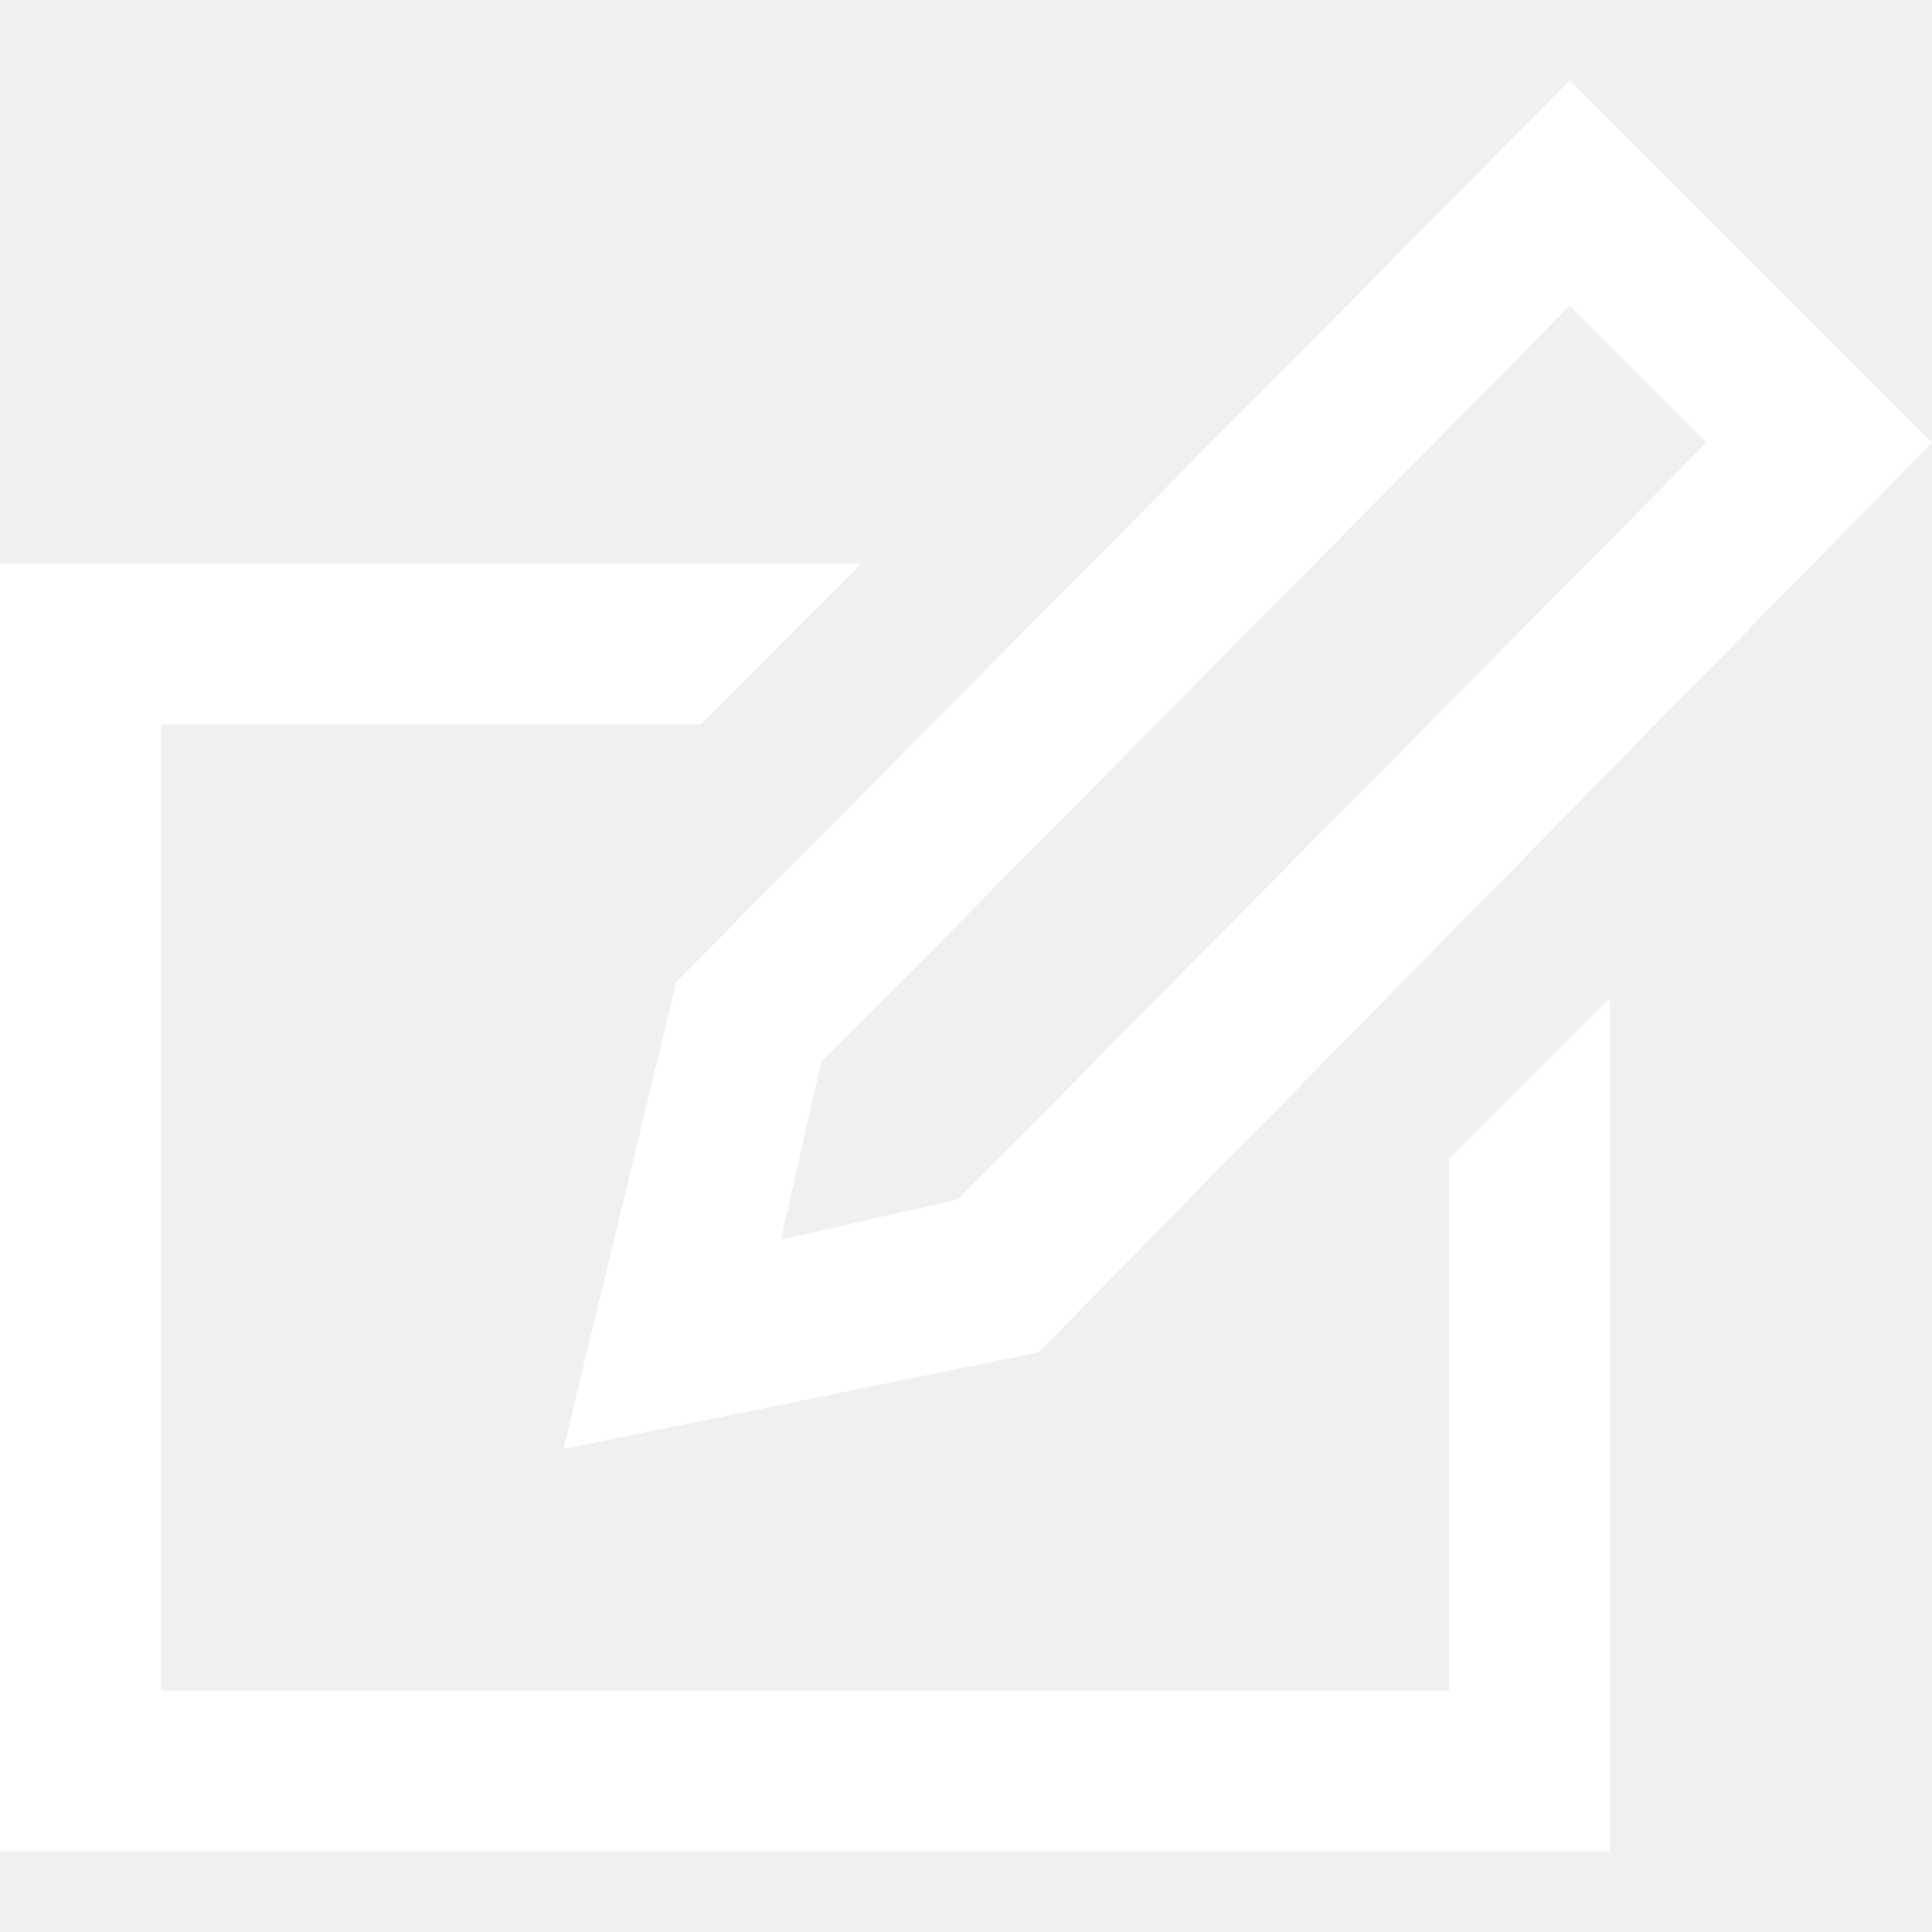
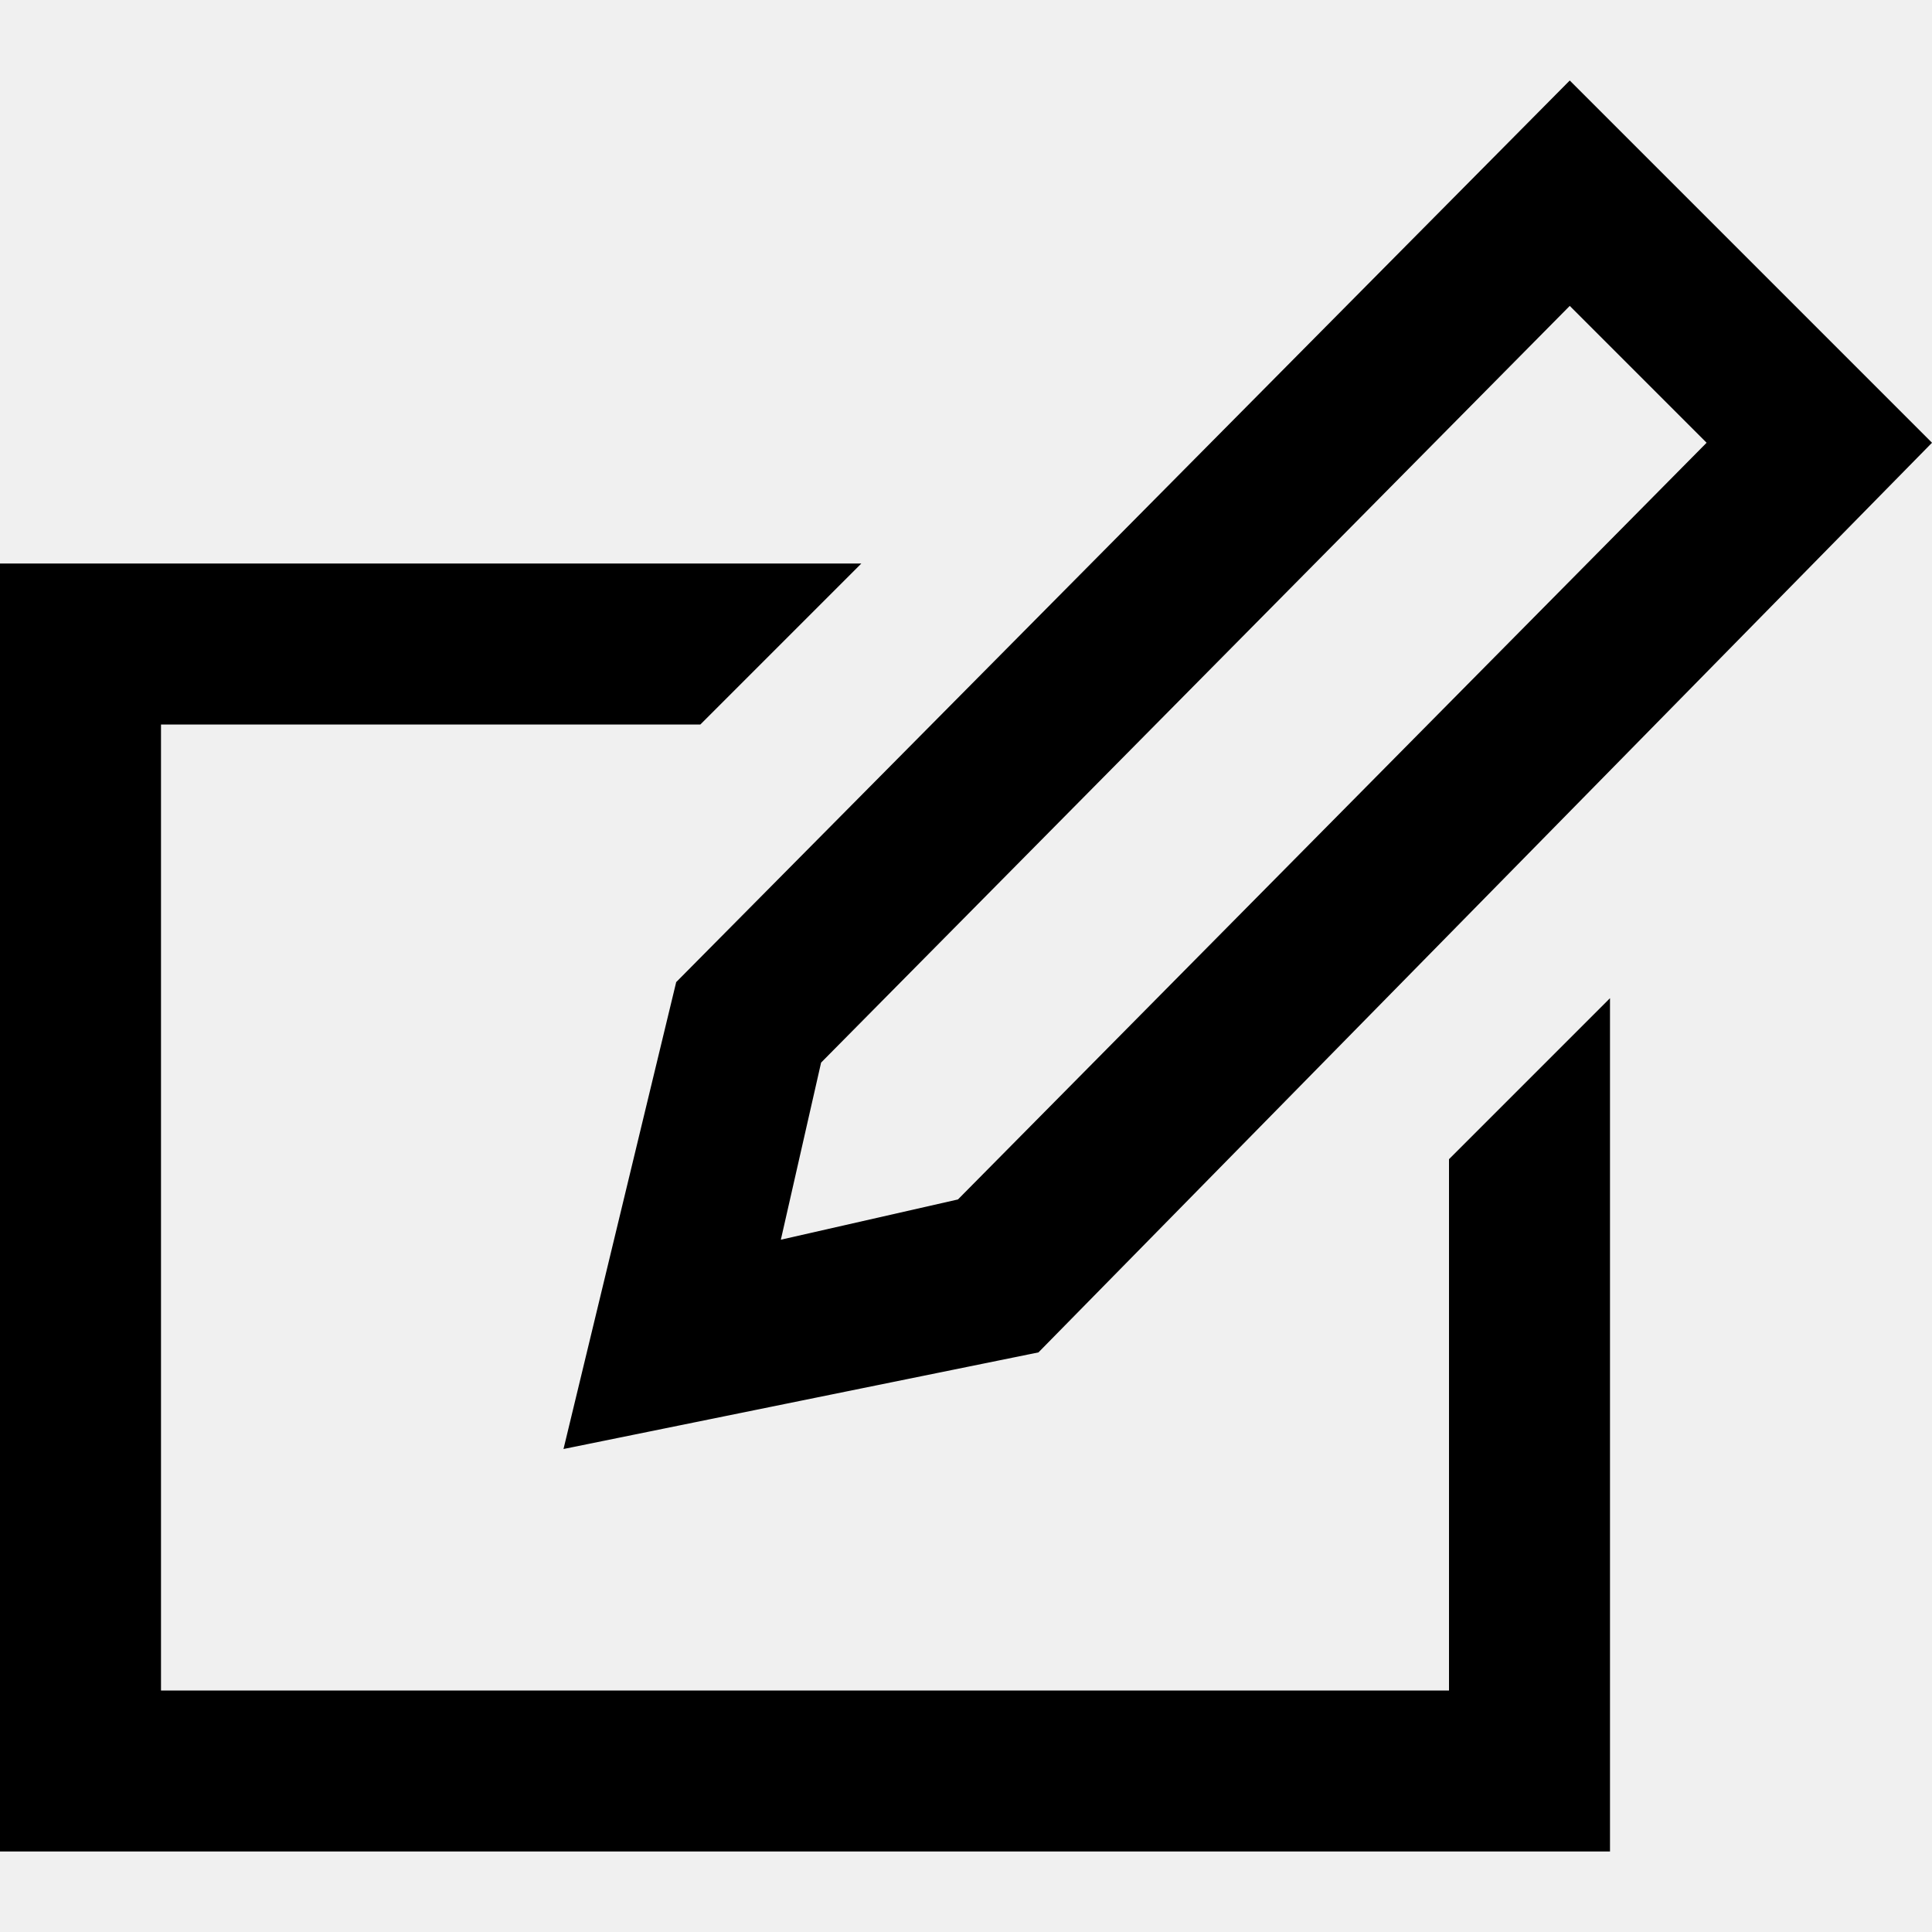
<svg xmlns="http://www.w3.org/2000/svg" version="1.1" id="Layer_1" x="0px" y="0px" viewBox="0 0 24 24" style="enable-background:new 0 0 24 24;" xml:space="preserve">
  <style type="text/css">
- 	.st0{fill:#FFFFFF;}
+ 	.st0{fill:#000000!important;}
</style>
  <path class="st0" d="M18,14.4V21H2V9h6.7l2-2H0v16h20V12.4L18,14.4z M19.5,3.8l1.7,1.7l-9.3,9.4l-2.2,0.5l0.5-2.2  C10.2,13.2,19.5,3.8,19.5,3.8z M19.5,1L8.4,12.2L7,18l5.9-1.2L24,5.5C24,5.5,19.5,1,19.5,1z" />
</svg>
